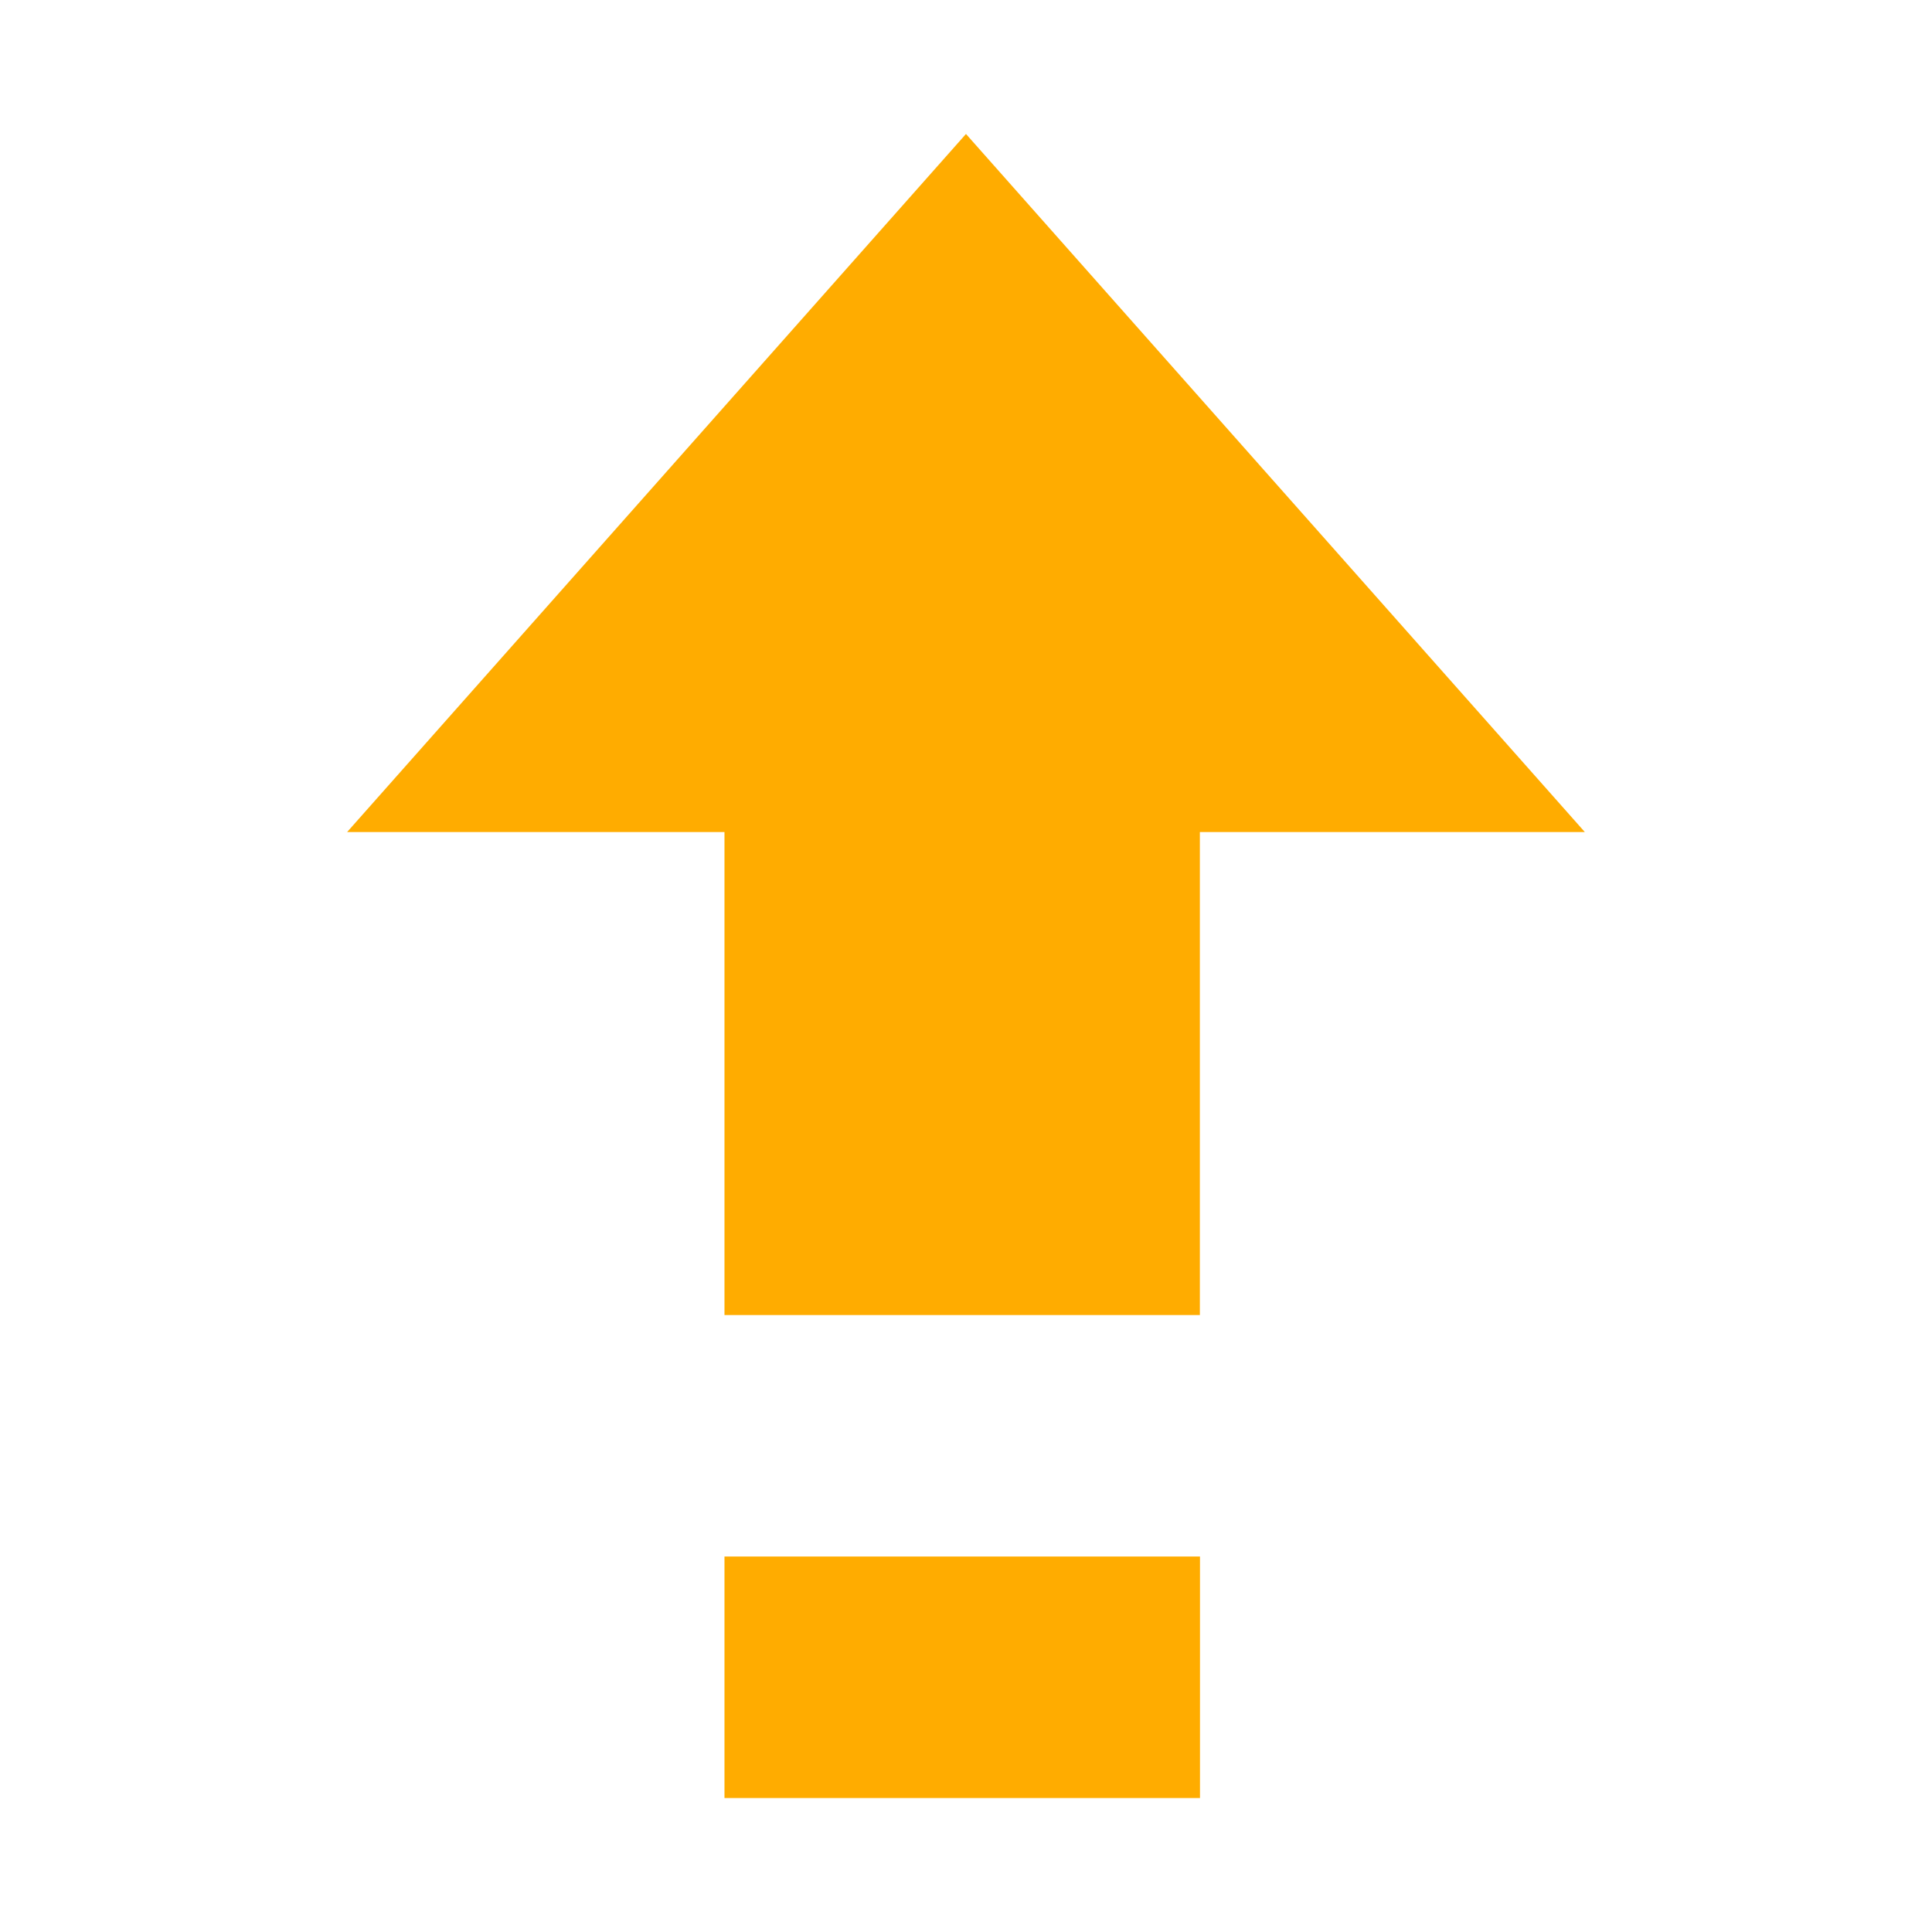
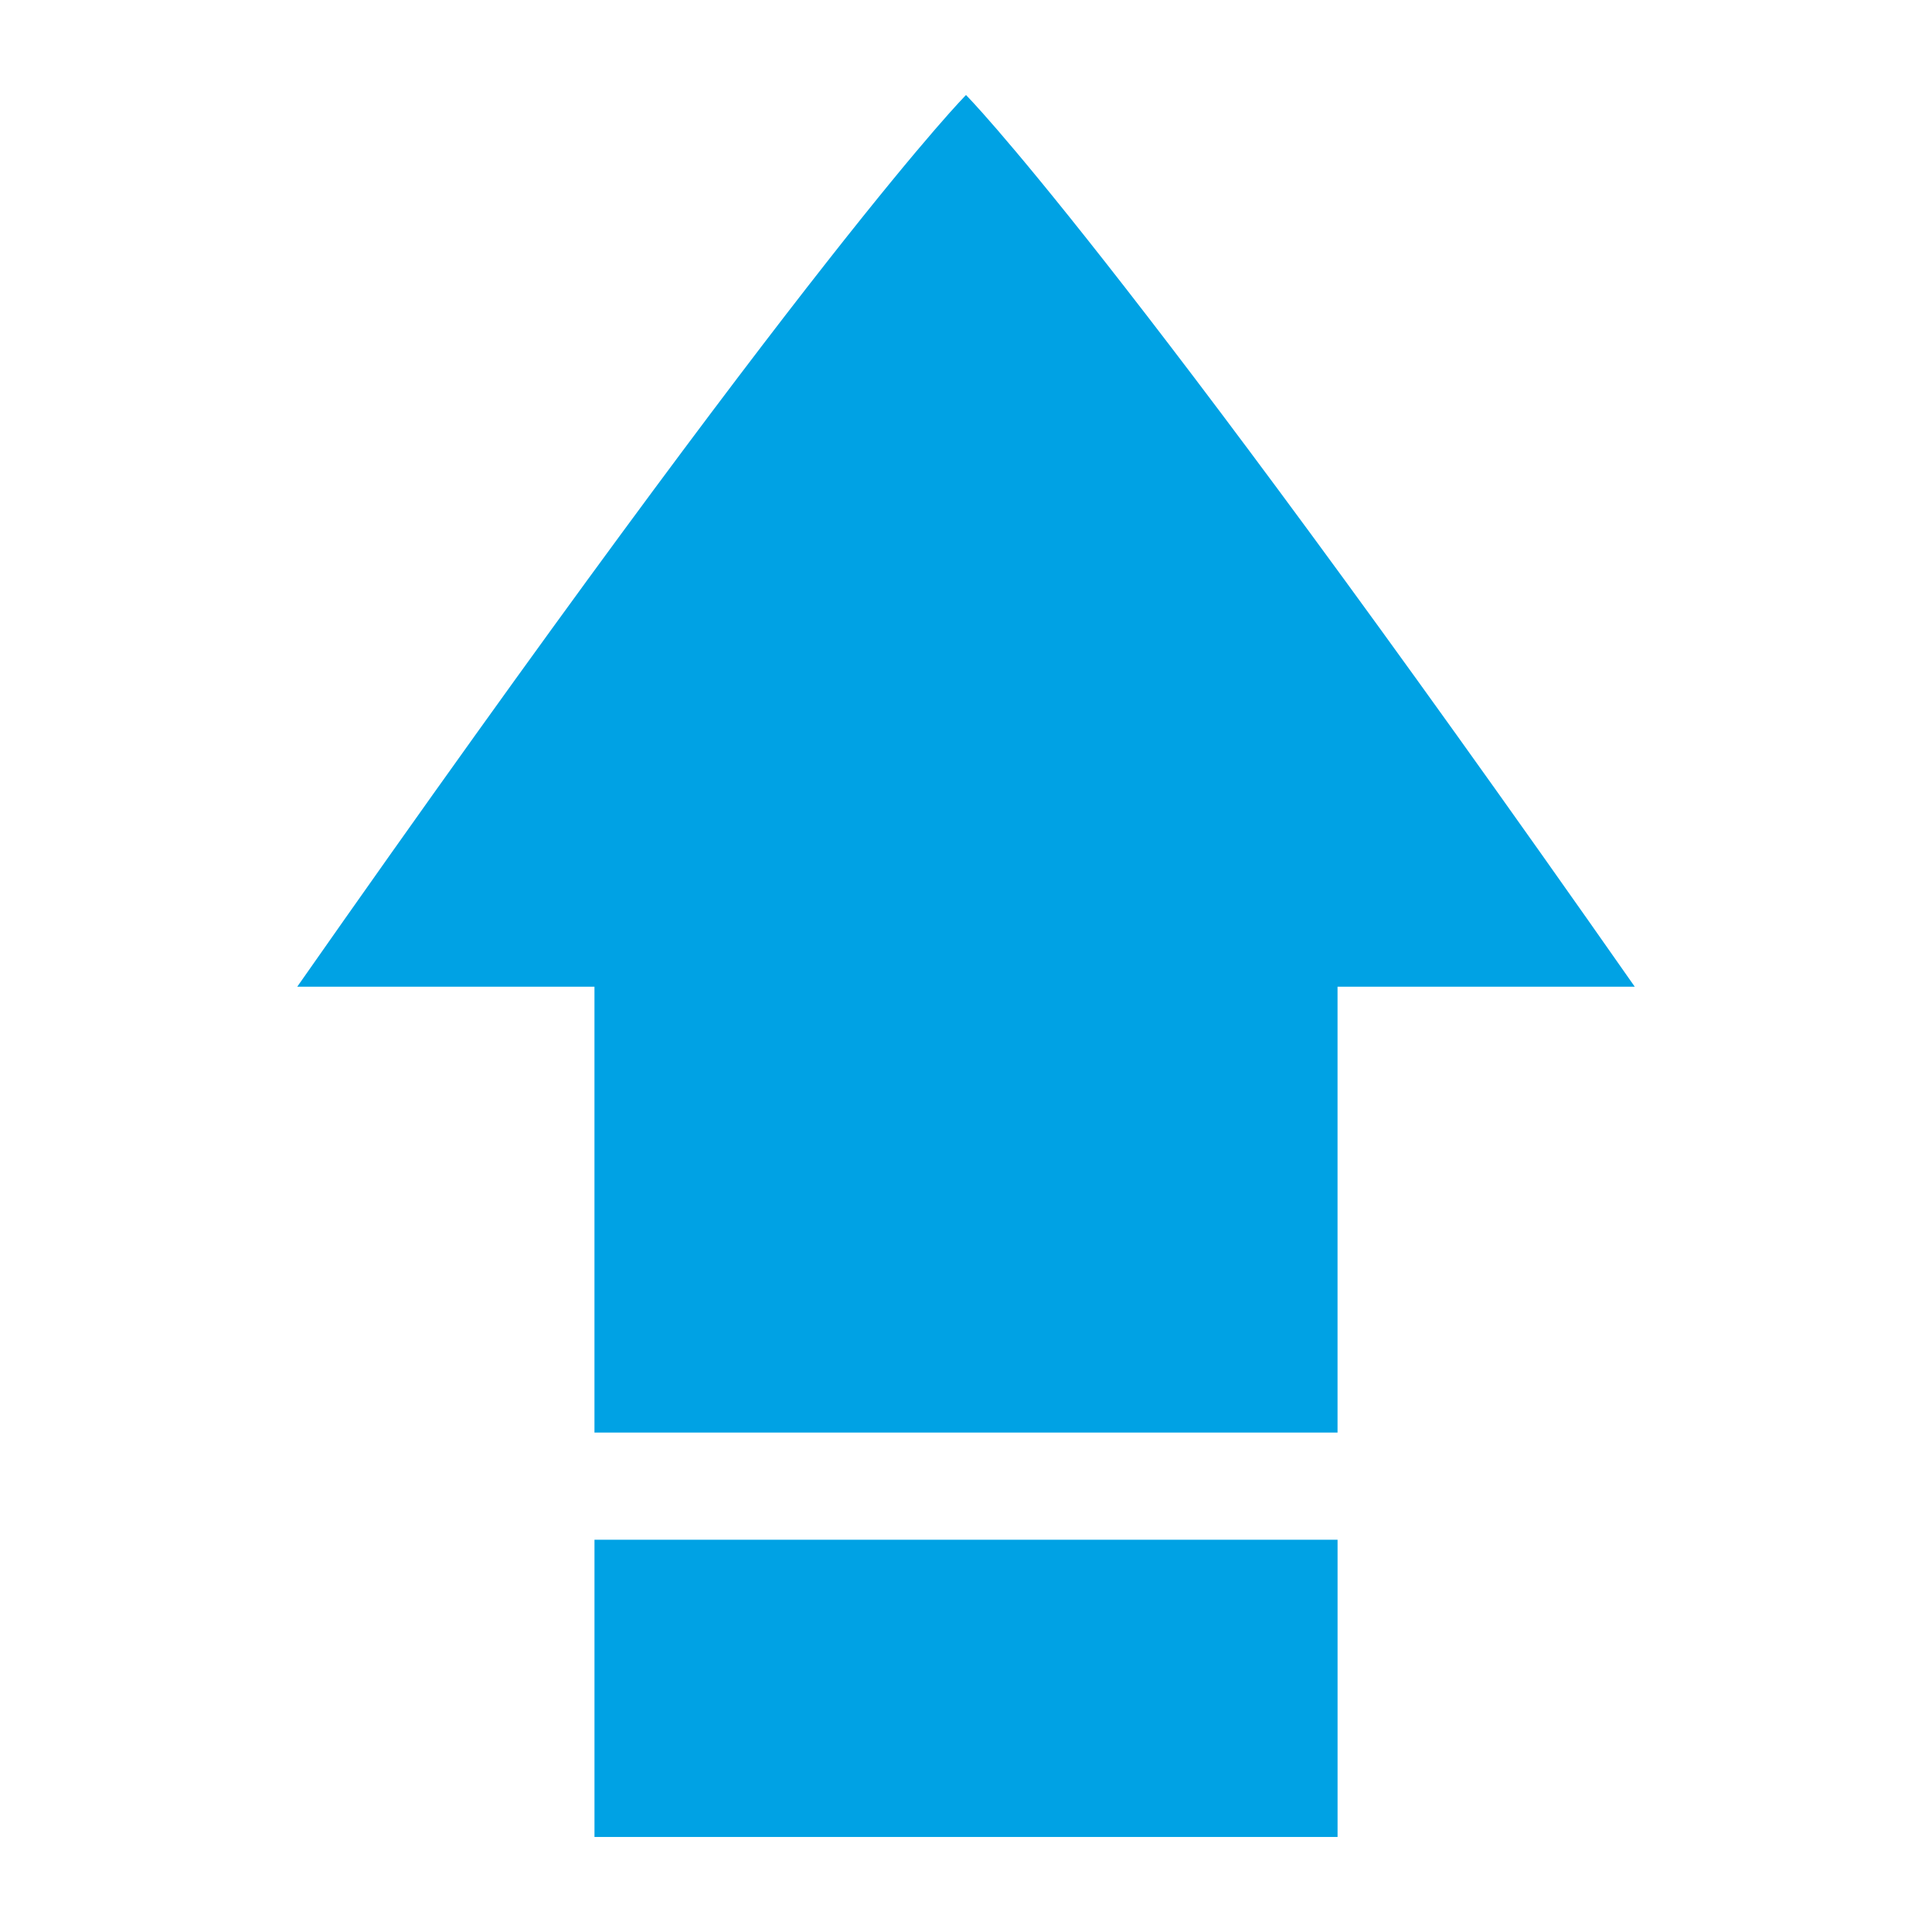
- <svg xmlns="http://www.w3.org/2000/svg" xmlns:ns1="http://www.openswatchbook.org/uri/2009/osb" width="32" viewBox="0 0 32 32" version="1.1" id="svg7384" height="32">
+ <svg xmlns="http://www.w3.org/2000/svg" xmlns:ns1="http://www.openswatchbook.org/uri/2009/osb" width="26" viewBox="0 0 26 26" version="1.1" id="svg7384" height="26">
  <defs id="defs7386">
    <linearGradient ns1:paint="solid" id="linearGradient19282" gradientTransform="matrix(-2.736579,0.2820293,-0.1890831,-0.9998832,239.5401,-879.4556)">
      <stop style="stop-color:#666666;stop-opacity:1;" offset="0" id="stop19284" />
    </linearGradient>
  </defs>
-   <g transform="translate(-141.0002,-791)" style="display:inline" id="layer9" />
-   <g transform="translate(-141.0002,-791)" style="display:inline" id="layer10" />
-   <g transform="translate(-141.0002,-791)" id="layer11" />
-   <g transform="translate(-141.0002,-791)" style="display:inline" id="layer13" />
-   <g transform="translate(-141.0002,-791)" id="layer14" />
-   <g transform="translate(-141.0002,-791)" style="display:inline" id="layer15" />
-   <g transform="translate(-141.0002,-791)" style="display:inline" id="g71291" />
-   <g transform="translate(-141.0002,-791)" style="display:inline" id="g4953" />
-   <g transform="matrix(2,0,0,2,-282.0004,-1614.219)" style="display:inline;fill:#ffac00;fill-opacity:1" id="layer12">
-     <path style="color:#000000;display:inline;overflow:visible;visibility:visible;fill:#ffac00;fill-opacity:1;stroke:none;stroke-width:2;marker:none;enable-background:new" d="m 147,818 v -4 h -3.125 l 5.125,-5.781 5.125,5.781 h -3.188 v 4 z" id="path16532" />
-     <path id="path16534" d="m 147,822 v -2 h 3.938 v 2 z" style="color:#000000;display:inline;overflow:visible;visibility:visible;fill:#ffac00;fill-opacity:1;stroke:none;stroke-width:2;marker:none;enable-background:new" />
+   <g id="g920" transform="translate(-3,-0.93985)">
+     <g id="layer9" style="display:inline;fill:#00a2e4;fill-opacity:1" transform="translate(-141.0002,-791)" />
+     <g id="layer10" style="display:inline;fill:#00a2e4;fill-opacity:1" transform="translate(-141.0002,-791)" />
+     <g style="fill:#00a2e4;fill-opacity:1" id="layer11" transform="translate(-141.0002,-791)" />
+     <g id="layer13" style="display:inline;fill:#00a2e4;fill-opacity:1" transform="translate(-141.0002,-791)" />
+     <g style="fill:#00a2e4;fill-opacity:1" id="layer14" transform="translate(-141.0002,-791)" />
+     <g id="layer15" style="display:inline;fill:#00a2e4;fill-opacity:1" transform="translate(-141.0002,-791)" />
+     <g id="g71291" style="display:inline;fill:#00a2e4;fill-opacity:1" transform="translate(-141.0002,-791)" />
+     <g id="g4953" style="display:inline;fill:#00a2e4;fill-opacity:1" transform="translate(-141.0002,-791)" />
+     <g transform="translate(0,-4.7813)" id="g871">
+       <g transform="translate(-141.0002,-791)" style="display:inline" id="layer9-56" />
+       <g transform="translate(-141.0002,-791)" style="display:inline" id="layer10-2" />
+       <g transform="translate(-141.0002,-791)" id="layer11-9" />
+       <g transform="translate(-141.0002,-791)" style="display:inline" id="layer13-1" />
+       <g transform="translate(-141.0002,-791)" id="layer14-2" />
+       <g transform="translate(-141.0002,-791)" style="display:inline" id="layer15-7" />
+       <g transform="translate(-141.0002,-791)" style="display:inline" id="g71291-0" />
+       <g transform="translate(-141.0002,-791)" style="display:inline" id="g4953-9" />
+       <g id="g1410" transform="translate(3,3)" style="fill:#00a2e4;fill-opacity:1">
+         <g id="layer9-5" style="display:inline;fill:#00a2e4;fill-opacity:1" transform="matrix(0.8780488,0,0,0.8780488,-125.9942,-694.3354)" />
+         <g id="layer10-6" style="display:inline;fill:#00a2e4;fill-opacity:1" transform="matrix(0.8780488,0,0,0.8780488,-125.9942,-694.3354)" />
+         <g style="fill:#00a2e4;fill-opacity:1" id="layer11-2" transform="matrix(0.8780488,0,0,0.8780488,-125.9942,-694.3354)" />
+         <g id="layer13-9" style="display:inline;fill:#00a2e4;fill-opacity:1" transform="matrix(0.8780488,0,0,0.8780488,-125.9942,-694.3354)" />
+         <g style="fill:#00a2e4;fill-opacity:1" id="layer14-1" transform="matrix(0.8780488,0,0,0.8780488,-125.9942,-694.3354)" />
+         <g id="layer15-2" style="display:inline;fill:#00a2e4;fill-opacity:1" transform="matrix(0.8780488,0,0,0.8780488,-125.9942,-694.3354)" />
+         <g id="g71291-7" style="display:inline;fill:#00a2e4;fill-opacity:1" transform="matrix(0.8780488,0,0,0.8780488,-125.9942,-694.3354)" />
+         <g id="g4953-0" style="display:inline;fill:#00a2e4;fill-opacity:1" transform="matrix(0.8780488,0,0,0.8780488,-125.9942,-694.3354)" />
+         <path style="opacity:1;fill:#00a2e4;fill-opacity:1;stroke-width:2" id="path4" d="m 13,4 c 0,0 2,2 9,12 H 18 L 18,22 H 8 l 3e-7,-6 H 4 C 11,6 13,4 13,4 Z" />
+       </g>
+     </g>
+     <g id="layer12-3" style="display:inline;fill:#00a2e4;fill-opacity:1" transform="matrix(2,0,0,2,-281.9377,-1618.339)">
+       <path style="color:#000000;display:inline;overflow:visible;visibility:visible;fill:#00a2e4;fill-opacity:1;stroke:none;stroke-width:2;marker:none;enable-background:new" d="m 146.469,822 v -2 h 5 v 2 z" id="path16534-6" />
+     </g>
  </g>
</svg>
